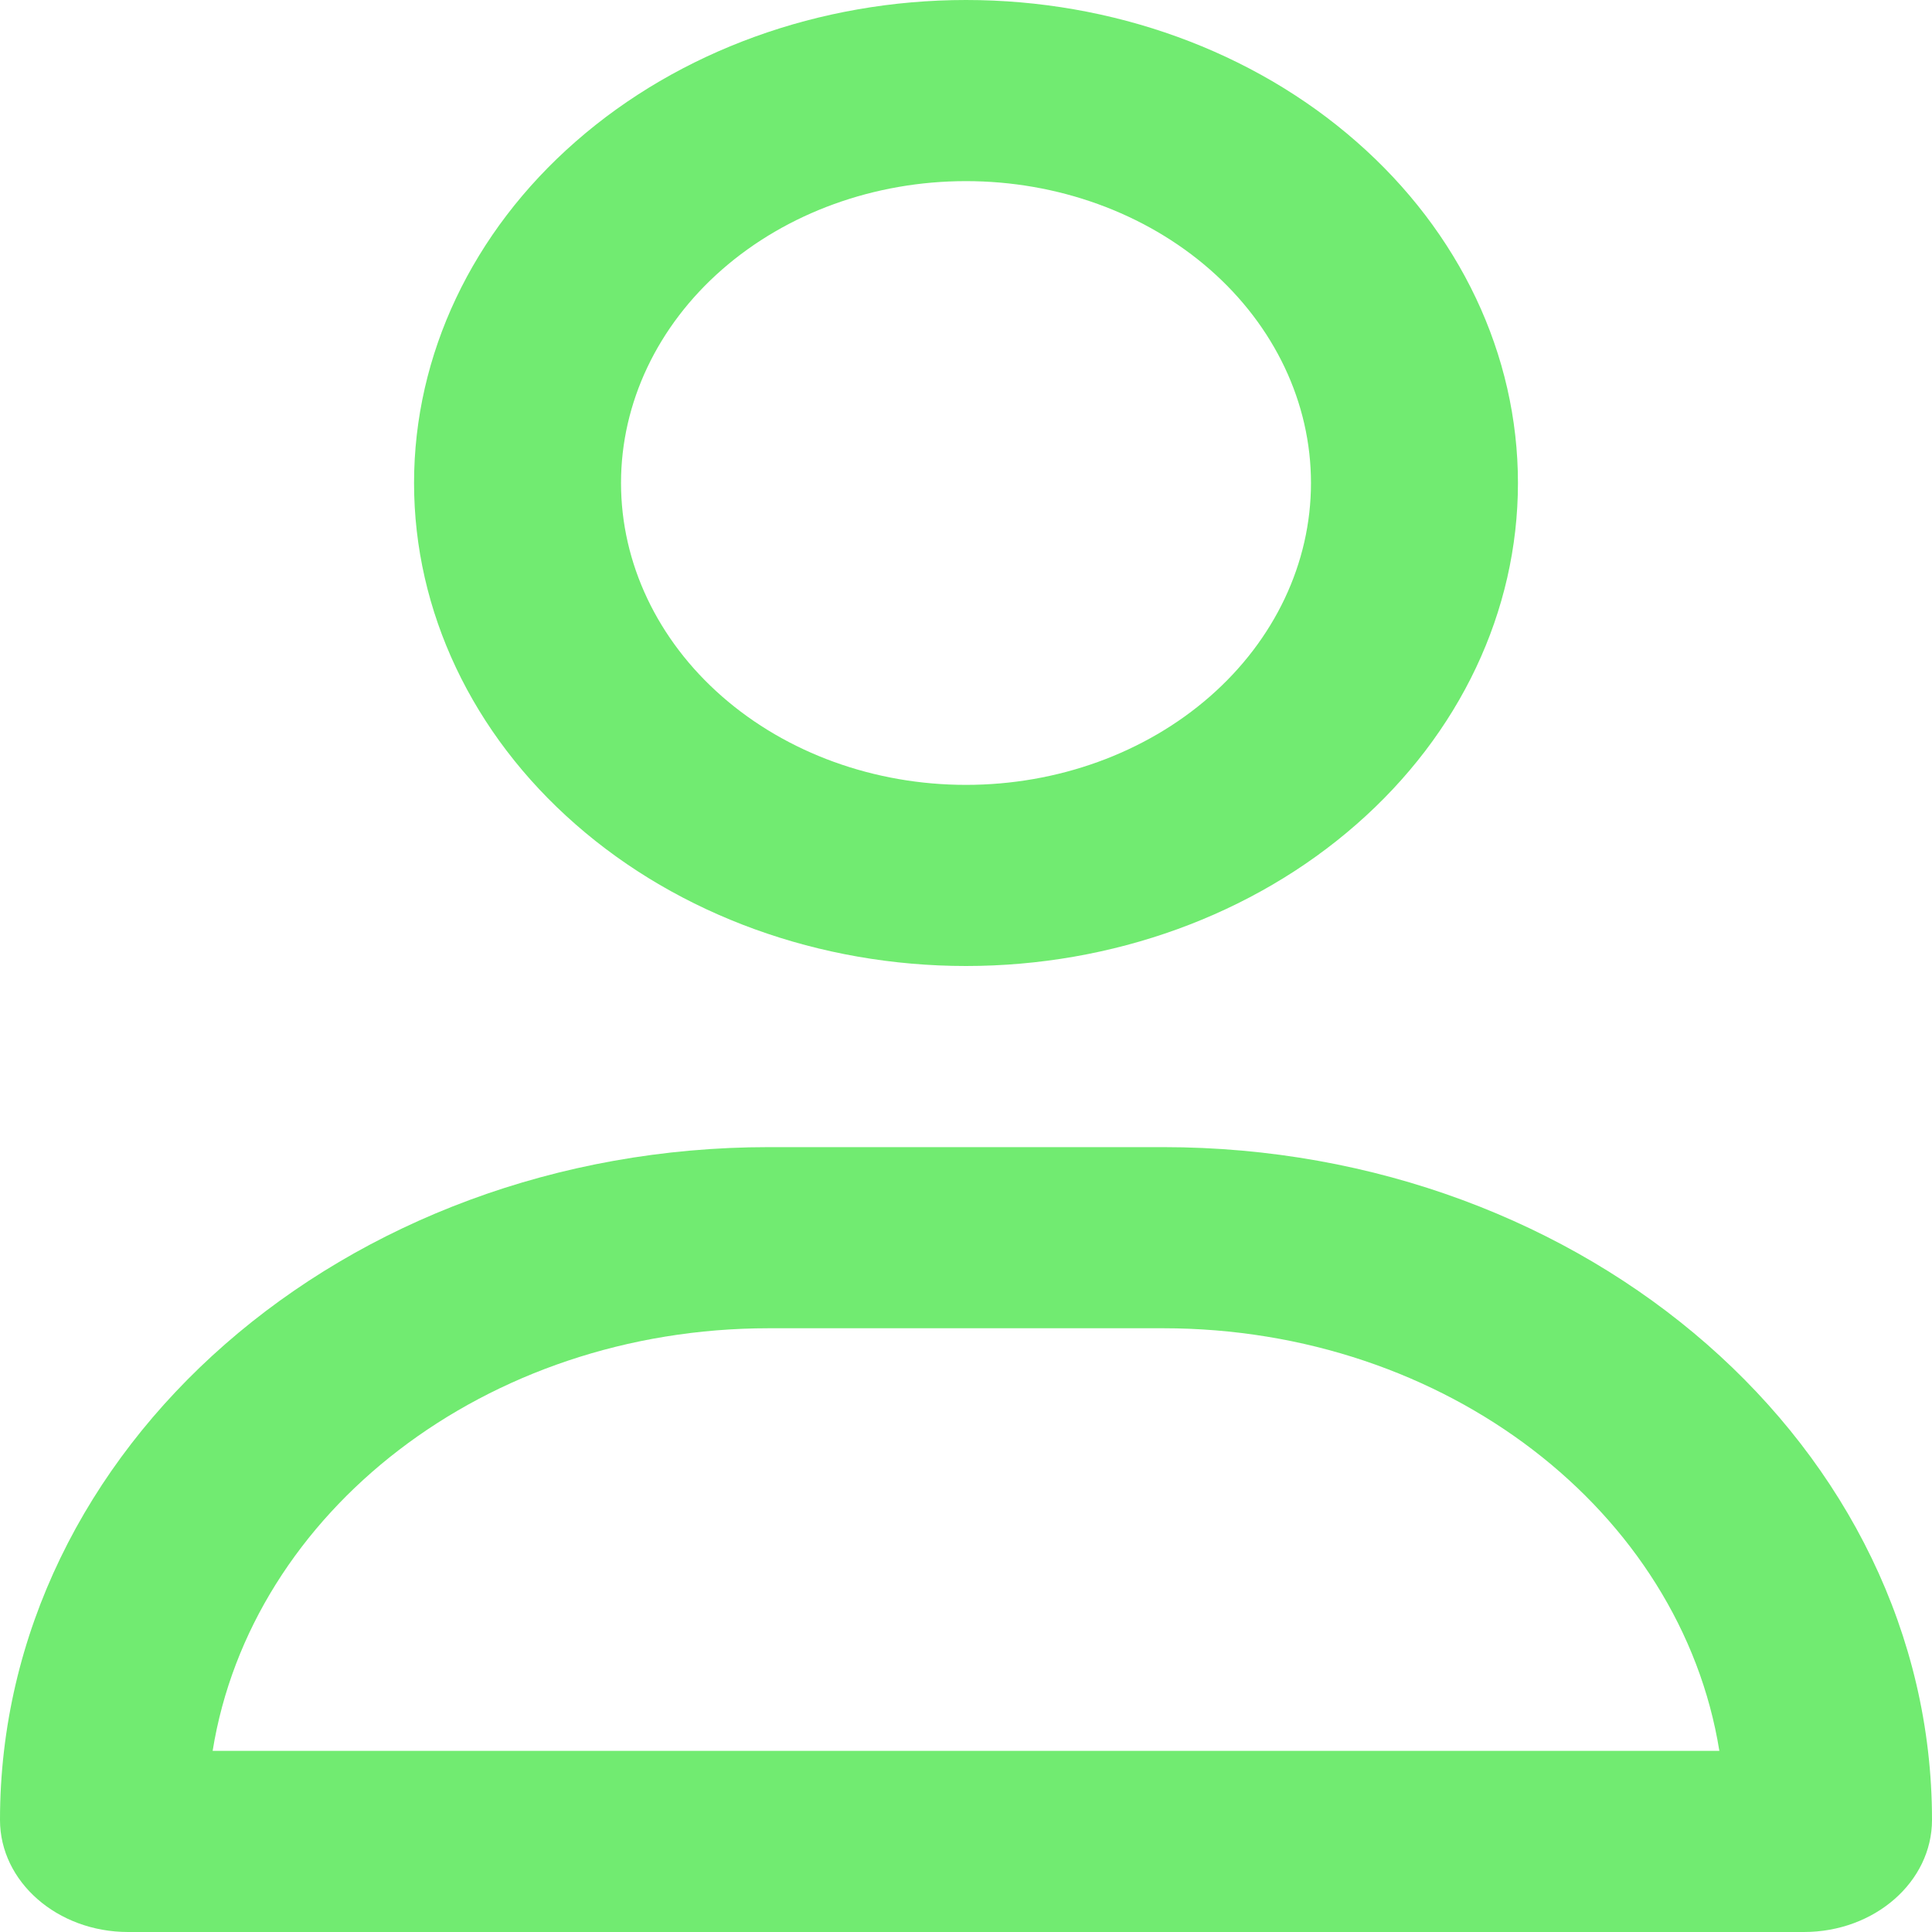
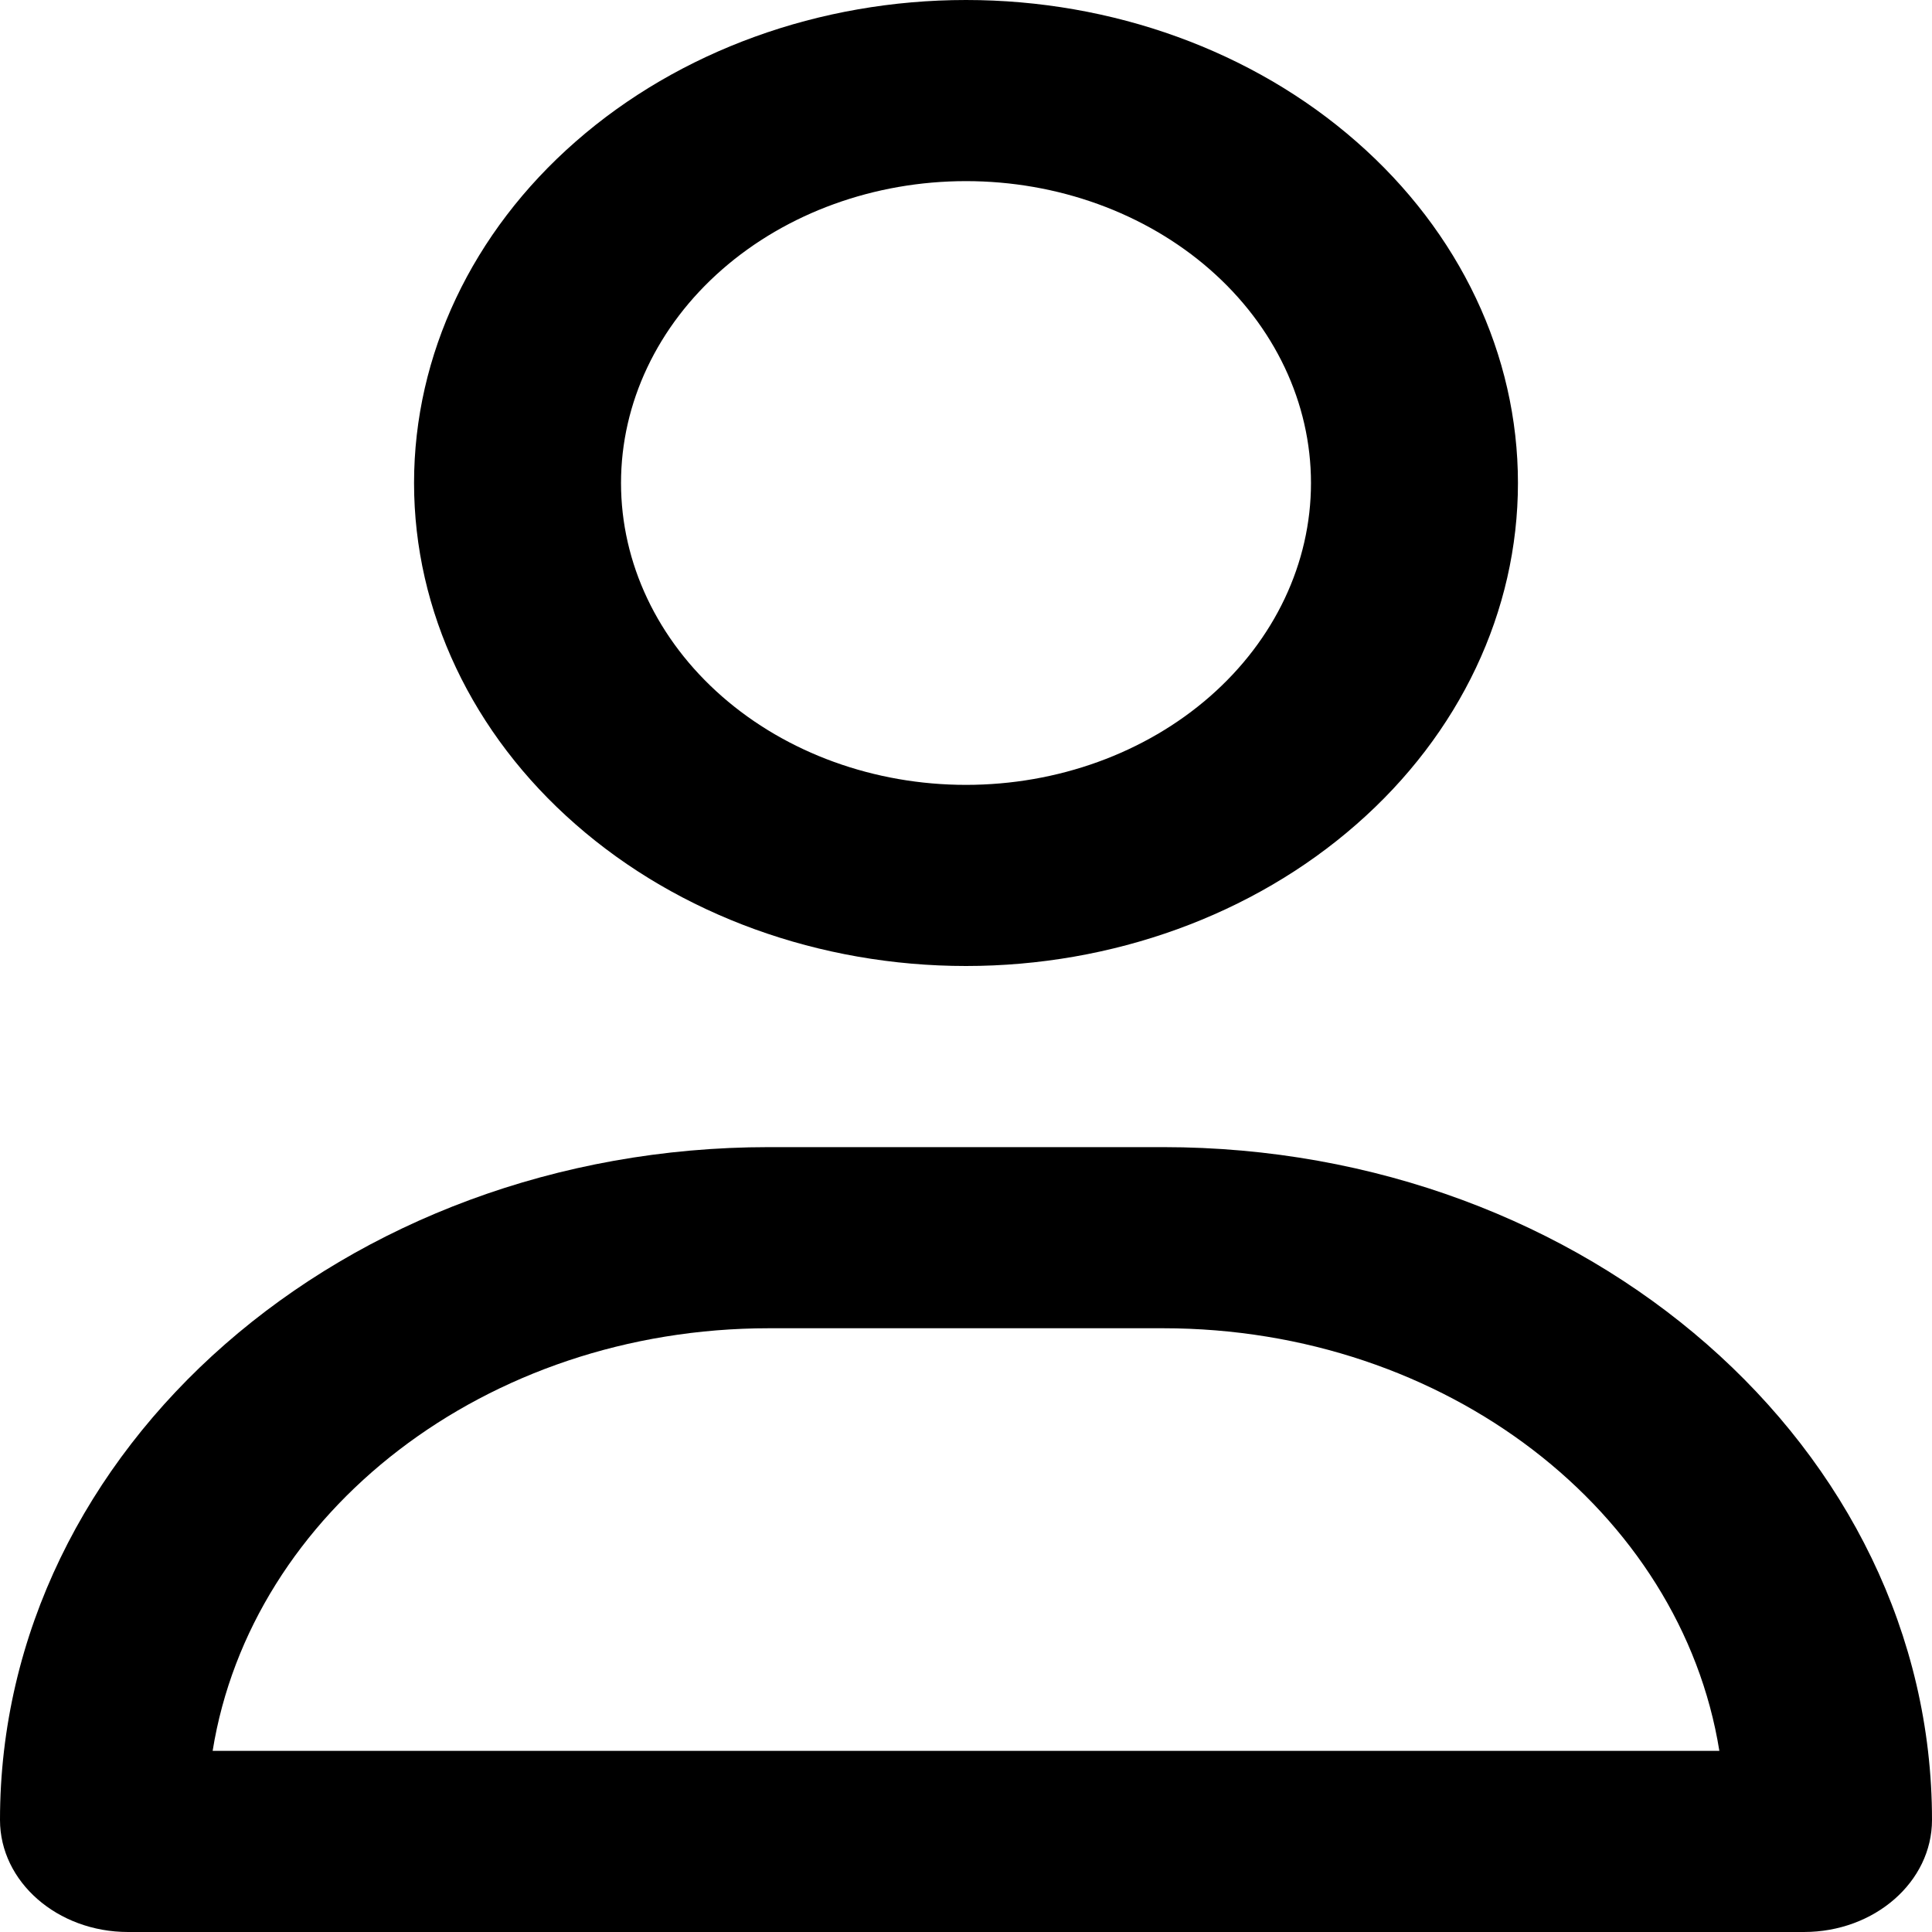
- <svg xmlns="http://www.w3.org/2000/svg" width="16" height="16" viewBox="0 0 16 16" fill="none">
-   <path d="M10.857 4C10.857 3.337 10.556 2.701 10.02 2.232C9.484 1.763 8.758 1.5 8 1.5C7.242 1.5 6.516 1.763 5.98 2.232C5.444 2.701 5.143 3.337 5.143 4C5.143 4.663 5.444 5.299 5.98 5.768C6.516 6.237 7.242 6.5 8 6.5C8.758 6.5 9.484 6.237 10.02 5.768C10.556 5.299 10.857 4.663 10.857 4ZM3.429 4C3.429 2.939 3.91 1.922 4.768 1.172C5.625 0.421 6.788 0 8 0C9.212 0 10.375 0.421 11.232 1.172C12.09 1.922 12.571 2.939 12.571 4C12.571 5.061 12.09 6.078 11.232 6.828C10.375 7.579 9.212 8 8 8C6.788 8 5.625 7.579 4.768 6.828C3.91 6.078 3.429 5.061 3.429 4ZM1.761 14.5H14.239C13.921 12.522 11.979 11 9.632 11H6.368C4.021 11 2.079 12.522 1.761 14.5ZM0 15.072C0 11.994 2.85 9.5 6.368 9.5H9.632C13.15 9.5 16 11.994 16 15.072C16 15.584 15.525 16 14.939 16H1.061C0.475 16 0 15.584 0 15.072Z" fill="#71EB71" />
+ <svg xmlns="http://www.w3.org/2000/svg" width="16" height="16" viewBox="0 0 16 16" fill="currentColor">
+   <path d="M10.857 4C10.857 3.337 10.556 2.701 10.02 2.232C9.484 1.763 8.758 1.5 8 1.5C7.242 1.5 6.516 1.763 5.98 2.232C5.444 2.701 5.143 3.337 5.143 4C5.143 4.663 5.444 5.299 5.98 5.768C6.516 6.237 7.242 6.5 8 6.5C8.758 6.5 9.484 6.237 10.02 5.768C10.556 5.299 10.857 4.663 10.857 4ZM3.429 4C3.429 2.939 3.91 1.922 4.768 1.172C5.625 0.421 6.788 0 8 0C9.212 0 10.375 0.421 11.232 1.172C12.09 1.922 12.571 2.939 12.571 4C12.571 5.061 12.09 6.078 11.232 6.828C10.375 7.579 9.212 8 8 8C6.788 8 5.625 7.579 4.768 6.828C3.91 6.078 3.429 5.061 3.429 4ZM1.761 14.5H14.239C13.921 12.522 11.979 11 9.632 11H6.368C4.021 11 2.079 12.522 1.761 14.5ZM0 15.072C0 11.994 2.85 9.5 6.368 9.5H9.632C13.15 9.5 16 11.994 16 15.072C16 15.584 15.525 16 14.939 16H1.061C0.475 16 0 15.584 0 15.072Z" fill="currentColor" />
</svg>
